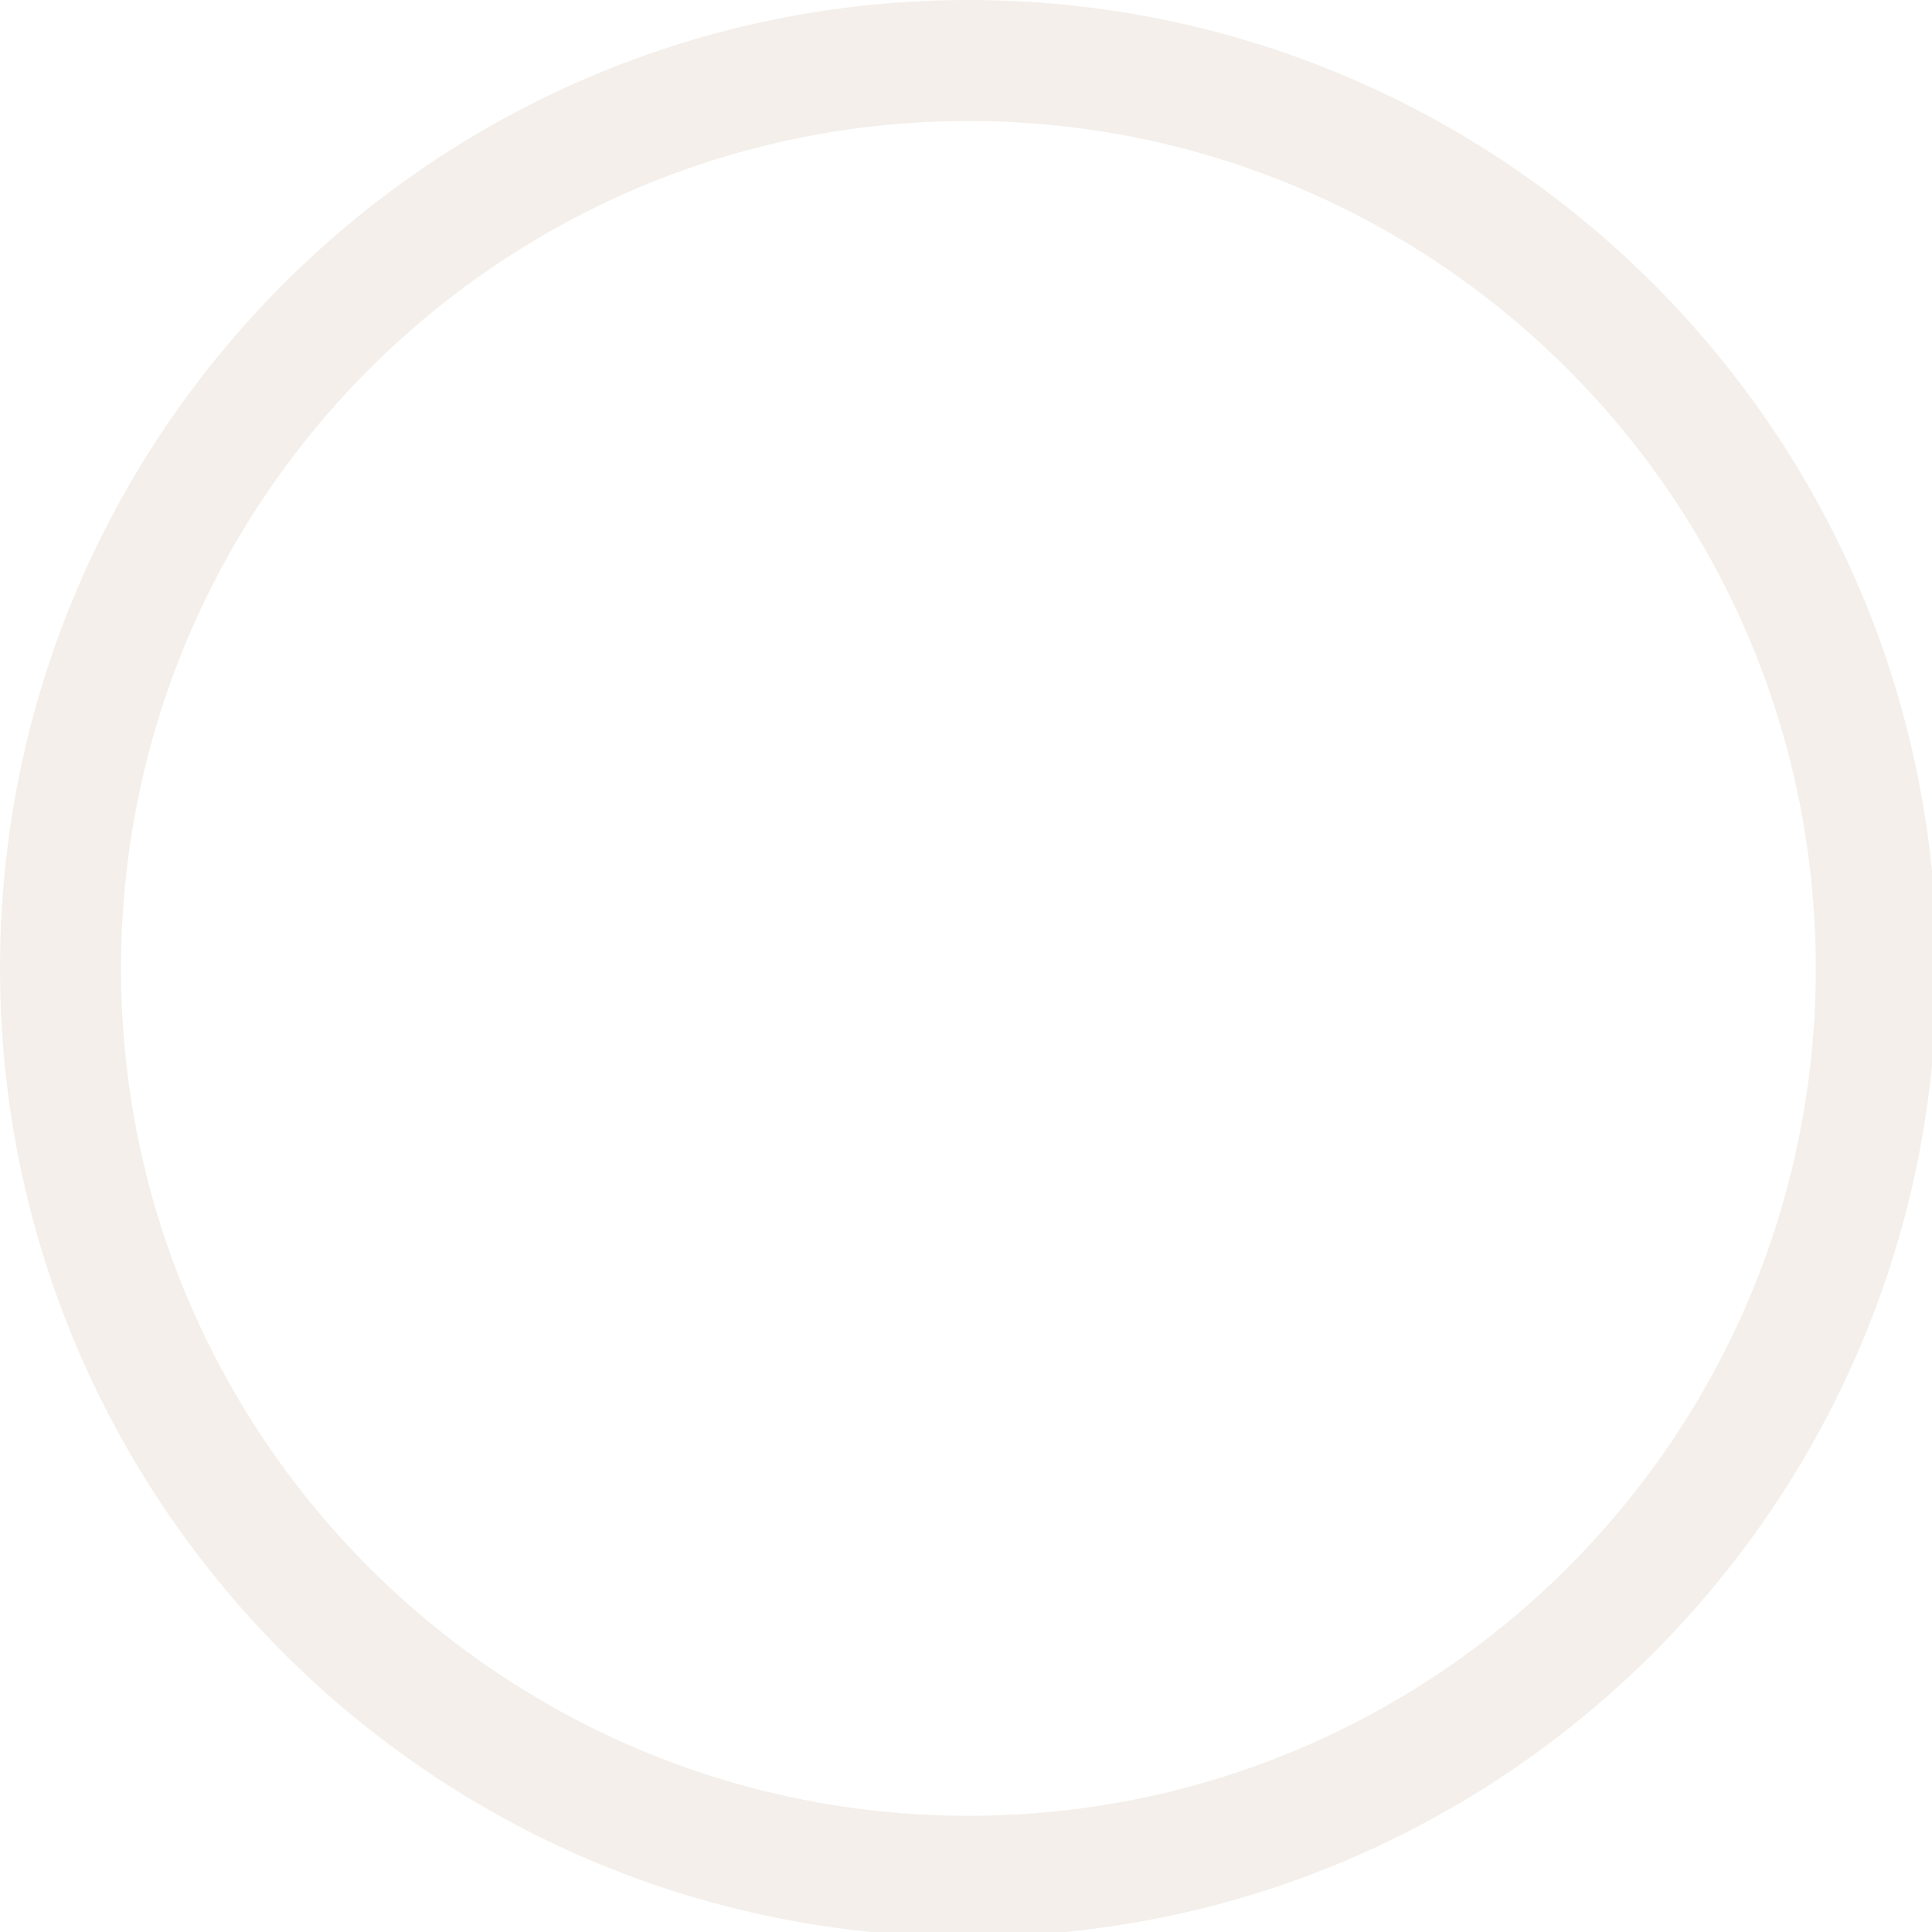
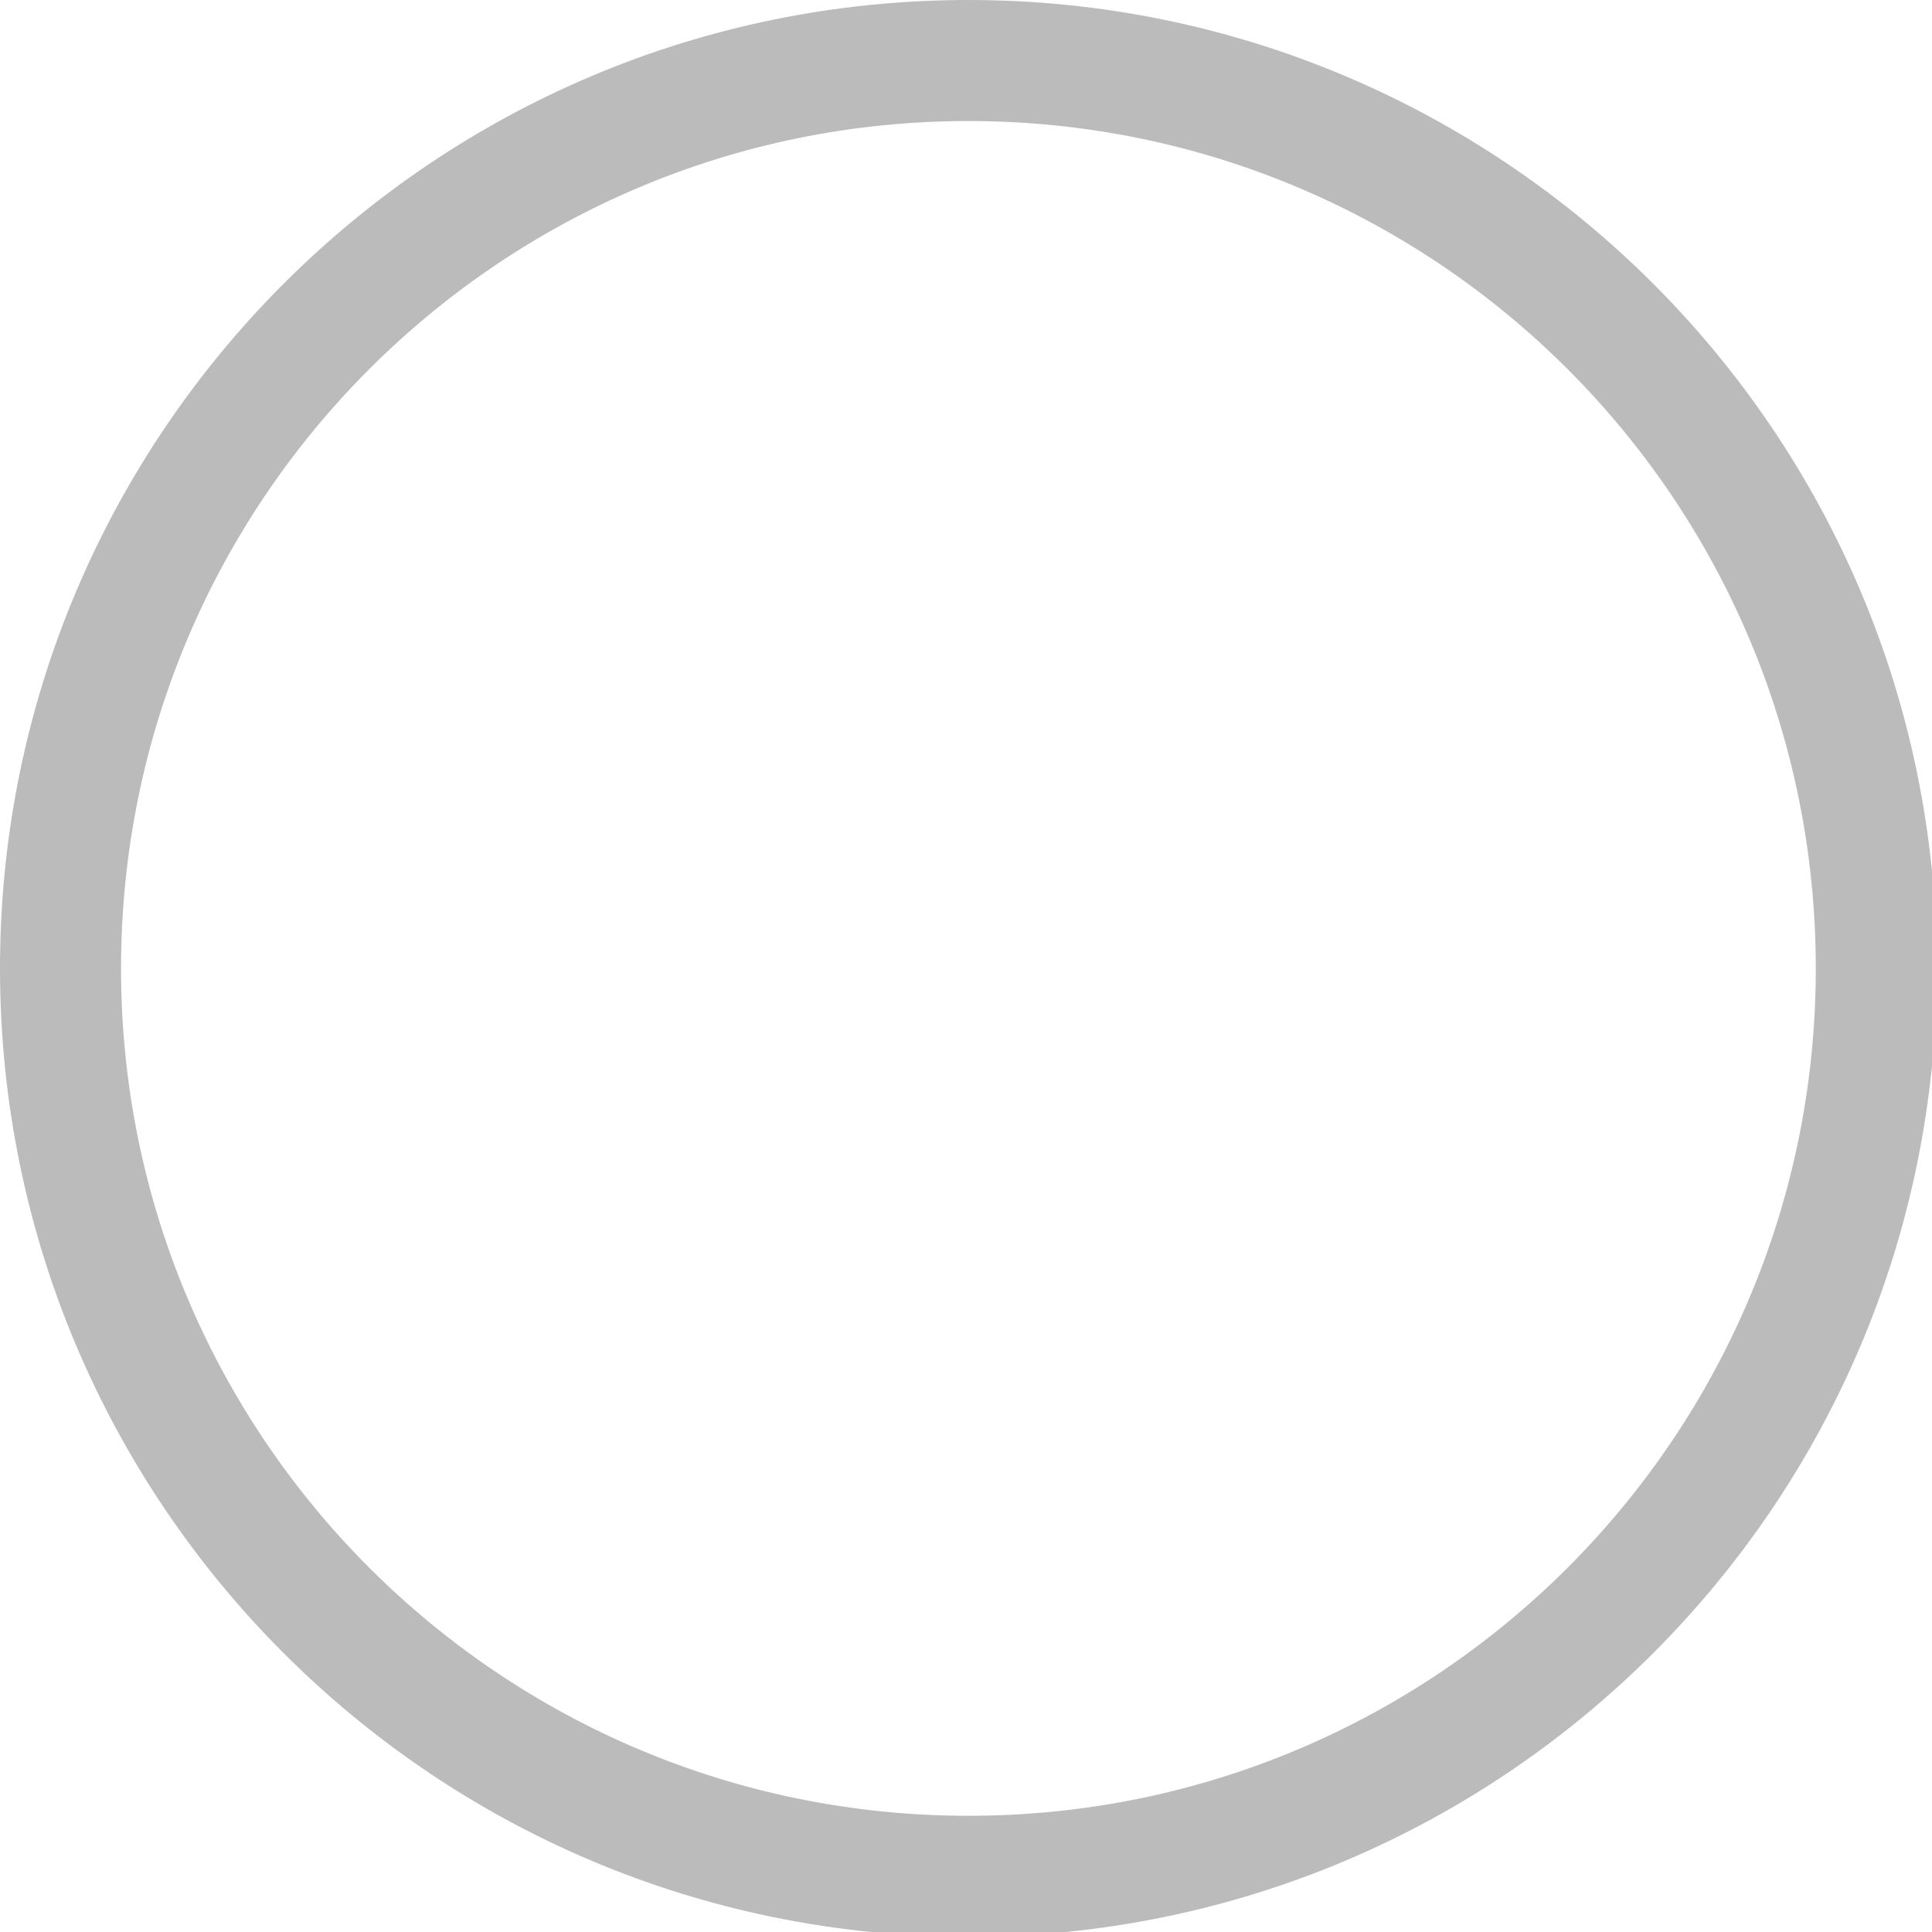
<svg xmlns="http://www.w3.org/2000/svg" width="133pt" height="133pt" viewBox="0 0 133 133" version="1.1">
  <g id="surface1">
-     <path style=" stroke:none;fill-rule:nonzero;fill:#d8cab8;fill-opacity:0.30;" d="M 66.668 0 C 29.852 0 0 29.852 0 66.668 C 0 103.484 29.852 133.332 66.668 133.332 C 103.484 133.332 133.332 103.484 133.332 66.668 C 133.332 29.852 103.484 0 66.668 0 Z M 66.668 8.332 C 98.895 8.332 125 34.441 125 66.668 C 125 98.895 98.895 125 66.668 125 C 34.441 125 8.332 98.895 8.332 66.668 C 8.332 34.441 34.441 8.332 66.668 8.332 Z M 66.668 8.332 " />
+     <path style=" stroke:none;fill-rule:nonzero;fill:#1a1b1a;fill-opacity:0.30;" d="M 66.668 0 C 29.852 0 0 29.852 0 66.668 C 0 103.484 29.852 133.332 66.668 133.332 C 103.484 133.332 133.332 103.484 133.332 66.668 C 133.332 29.852 103.484 0 66.668 0 Z M 66.668 8.332 C 98.895 8.332 125 34.441 125 66.668 C 125 98.895 98.895 125 66.668 125 C 34.441 125 8.332 98.895 8.332 66.668 C 8.332 34.441 34.441 8.332 66.668 8.332 Z M 66.668 8.332 " />
  </g>
</svg>
